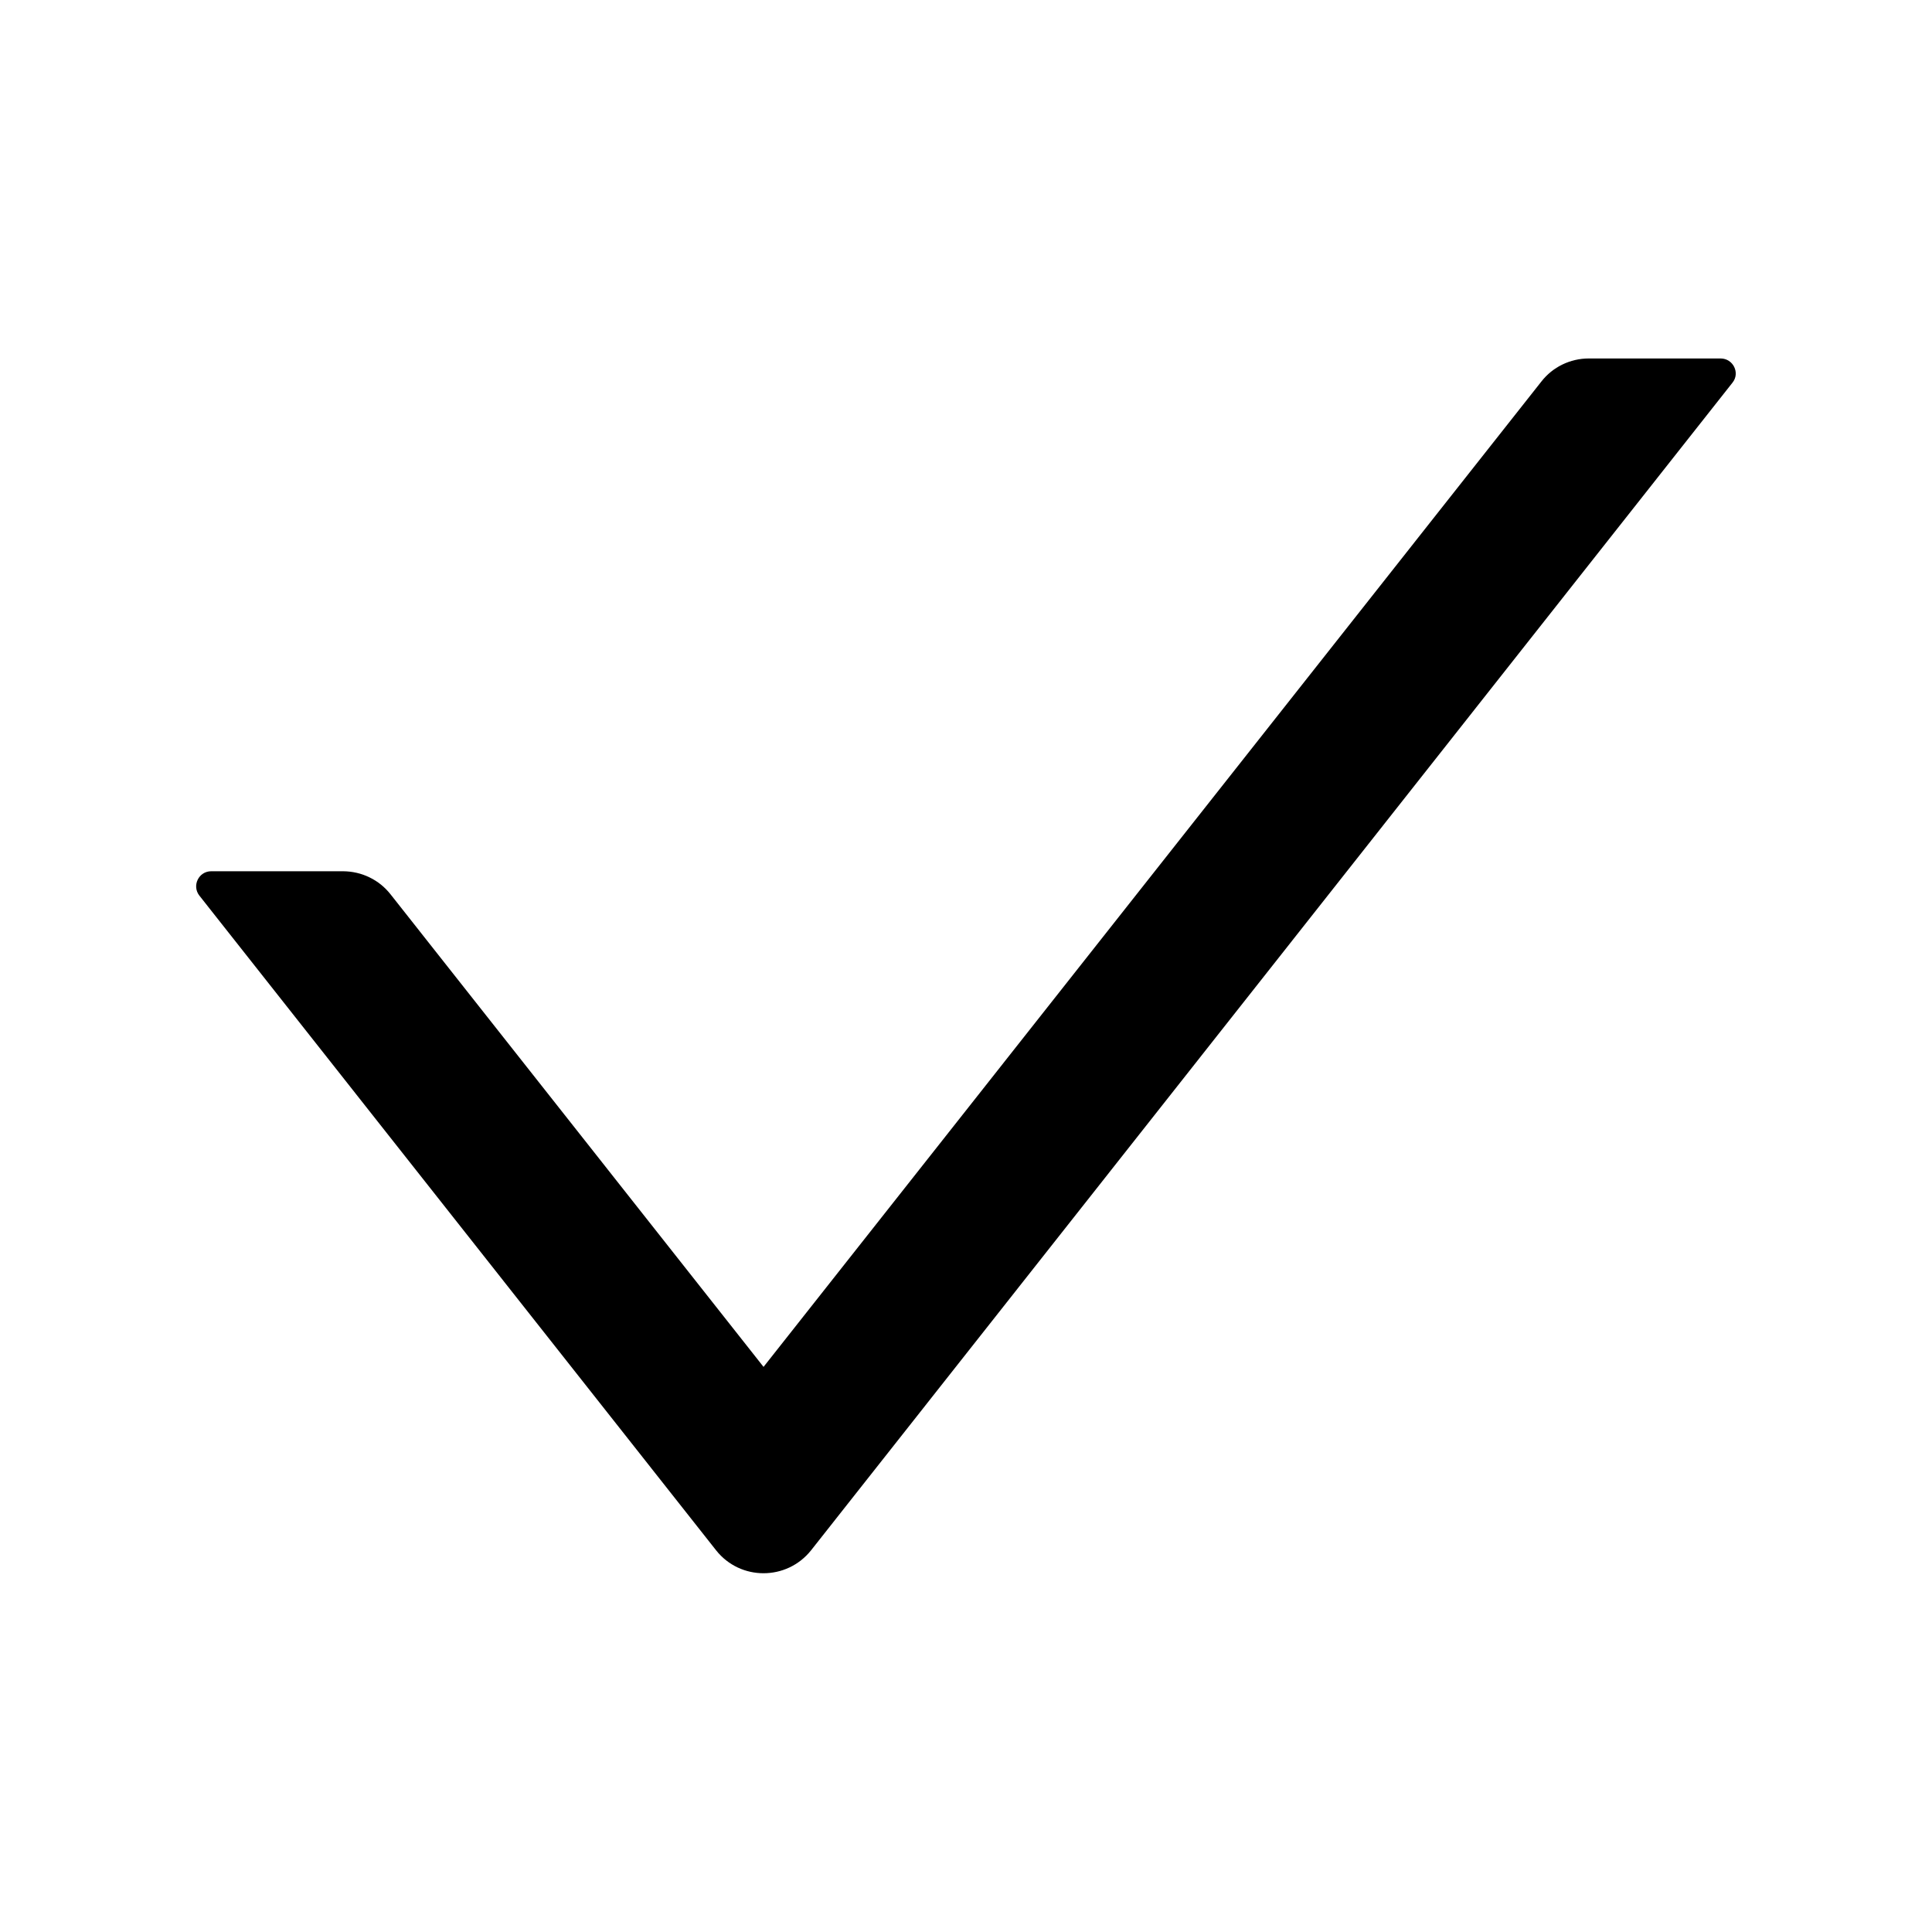
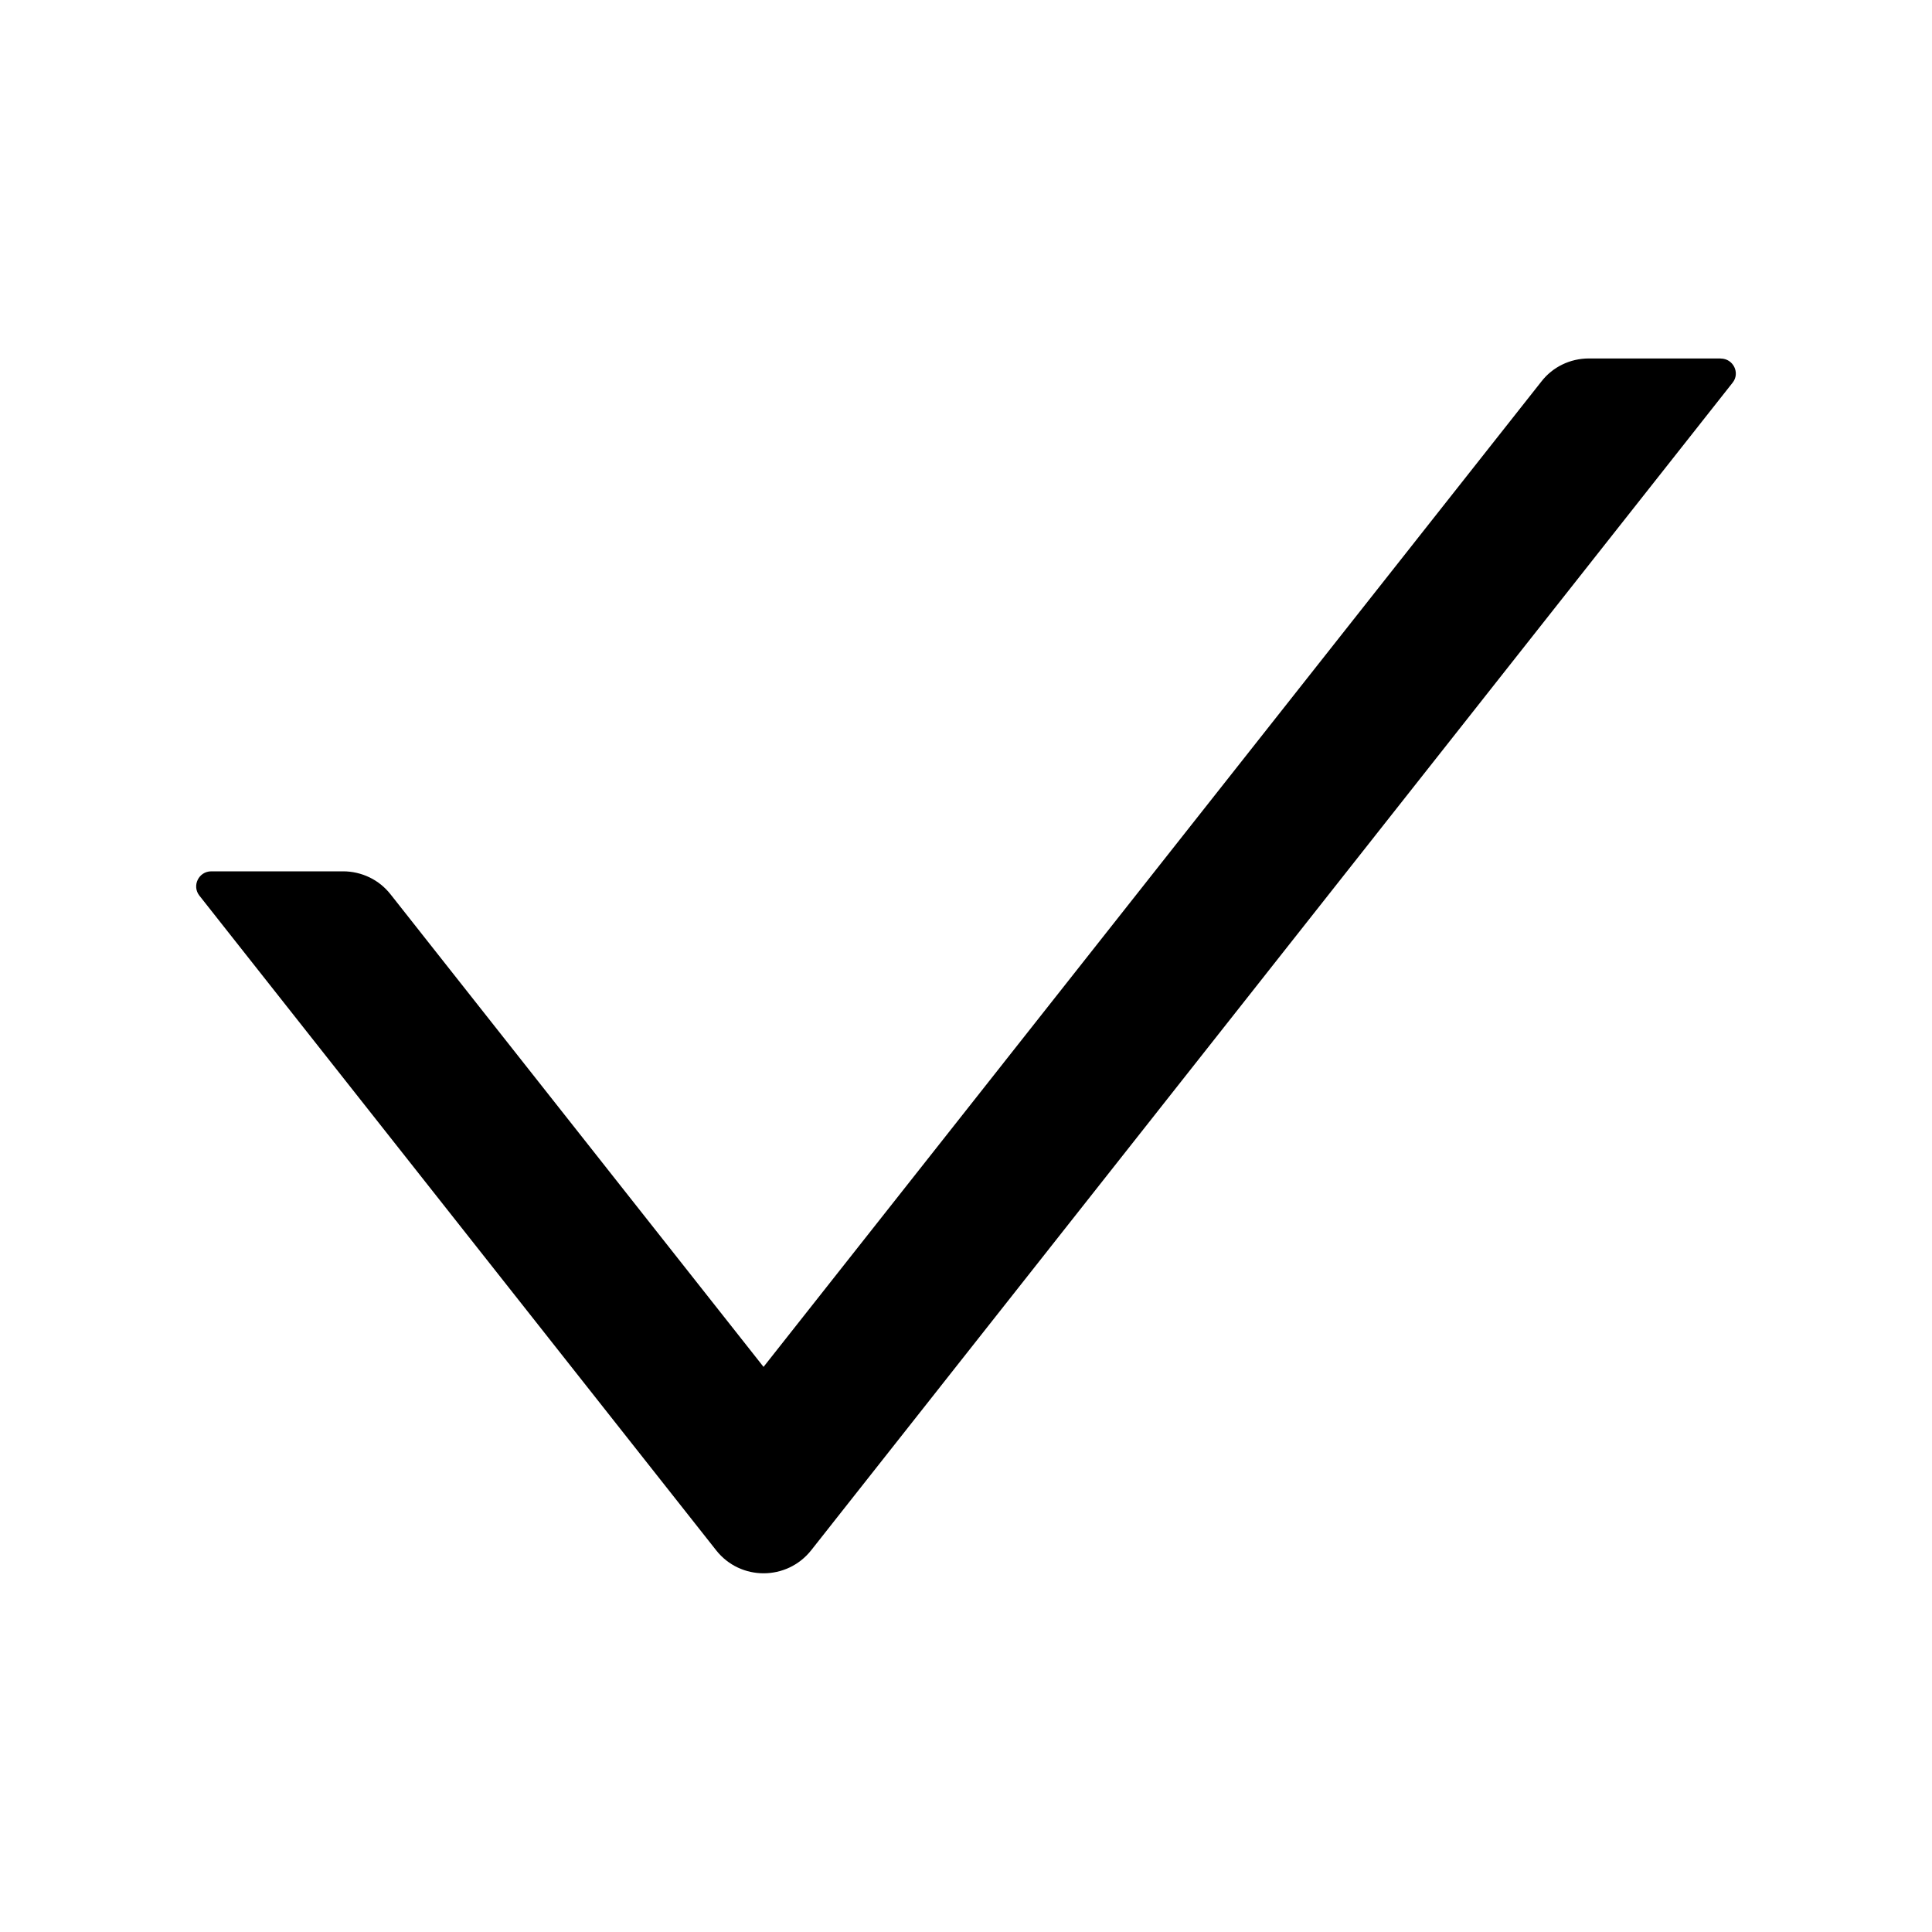
- <svg xmlns="http://www.w3.org/2000/svg" width="24" height="24" viewBox="0 0 24 24" fill="none">
-   <path d="M21.374 4.453H19.736C19.506 4.453 19.288 4.559 19.148 4.739L9.485 16.98L4.851 11.109C4.781 11.02 4.692 10.948 4.59 10.899C4.488 10.849 4.376 10.824 4.263 10.823H2.624C2.467 10.823 2.381 11.004 2.477 11.126L8.896 19.259C9.196 19.638 9.773 19.638 10.075 19.259L21.522 4.753C21.618 4.634 21.531 4.453 21.374 4.453Z" fill="black" />
+ <svg xmlns="http://www.w3.org/2000/svg" fill="none" height="24" viewBox="0 0 24 24" width="24">
+   <path d="m21.374 4.453h-1.638c-.23 0-.448.105-.588.286l-9.663 12.241-4.634-5.871c-.07-.089-.159-.161-.261-.21s-.214-.075-.327-.075h-1.638c-.157 0-.244.18-.148.302l6.42 8.133c.3.38.877.38 1.179 0l11.447-14.505c.096-.12.009-.3-.148-.3z" fill="#000" />
</svg>
